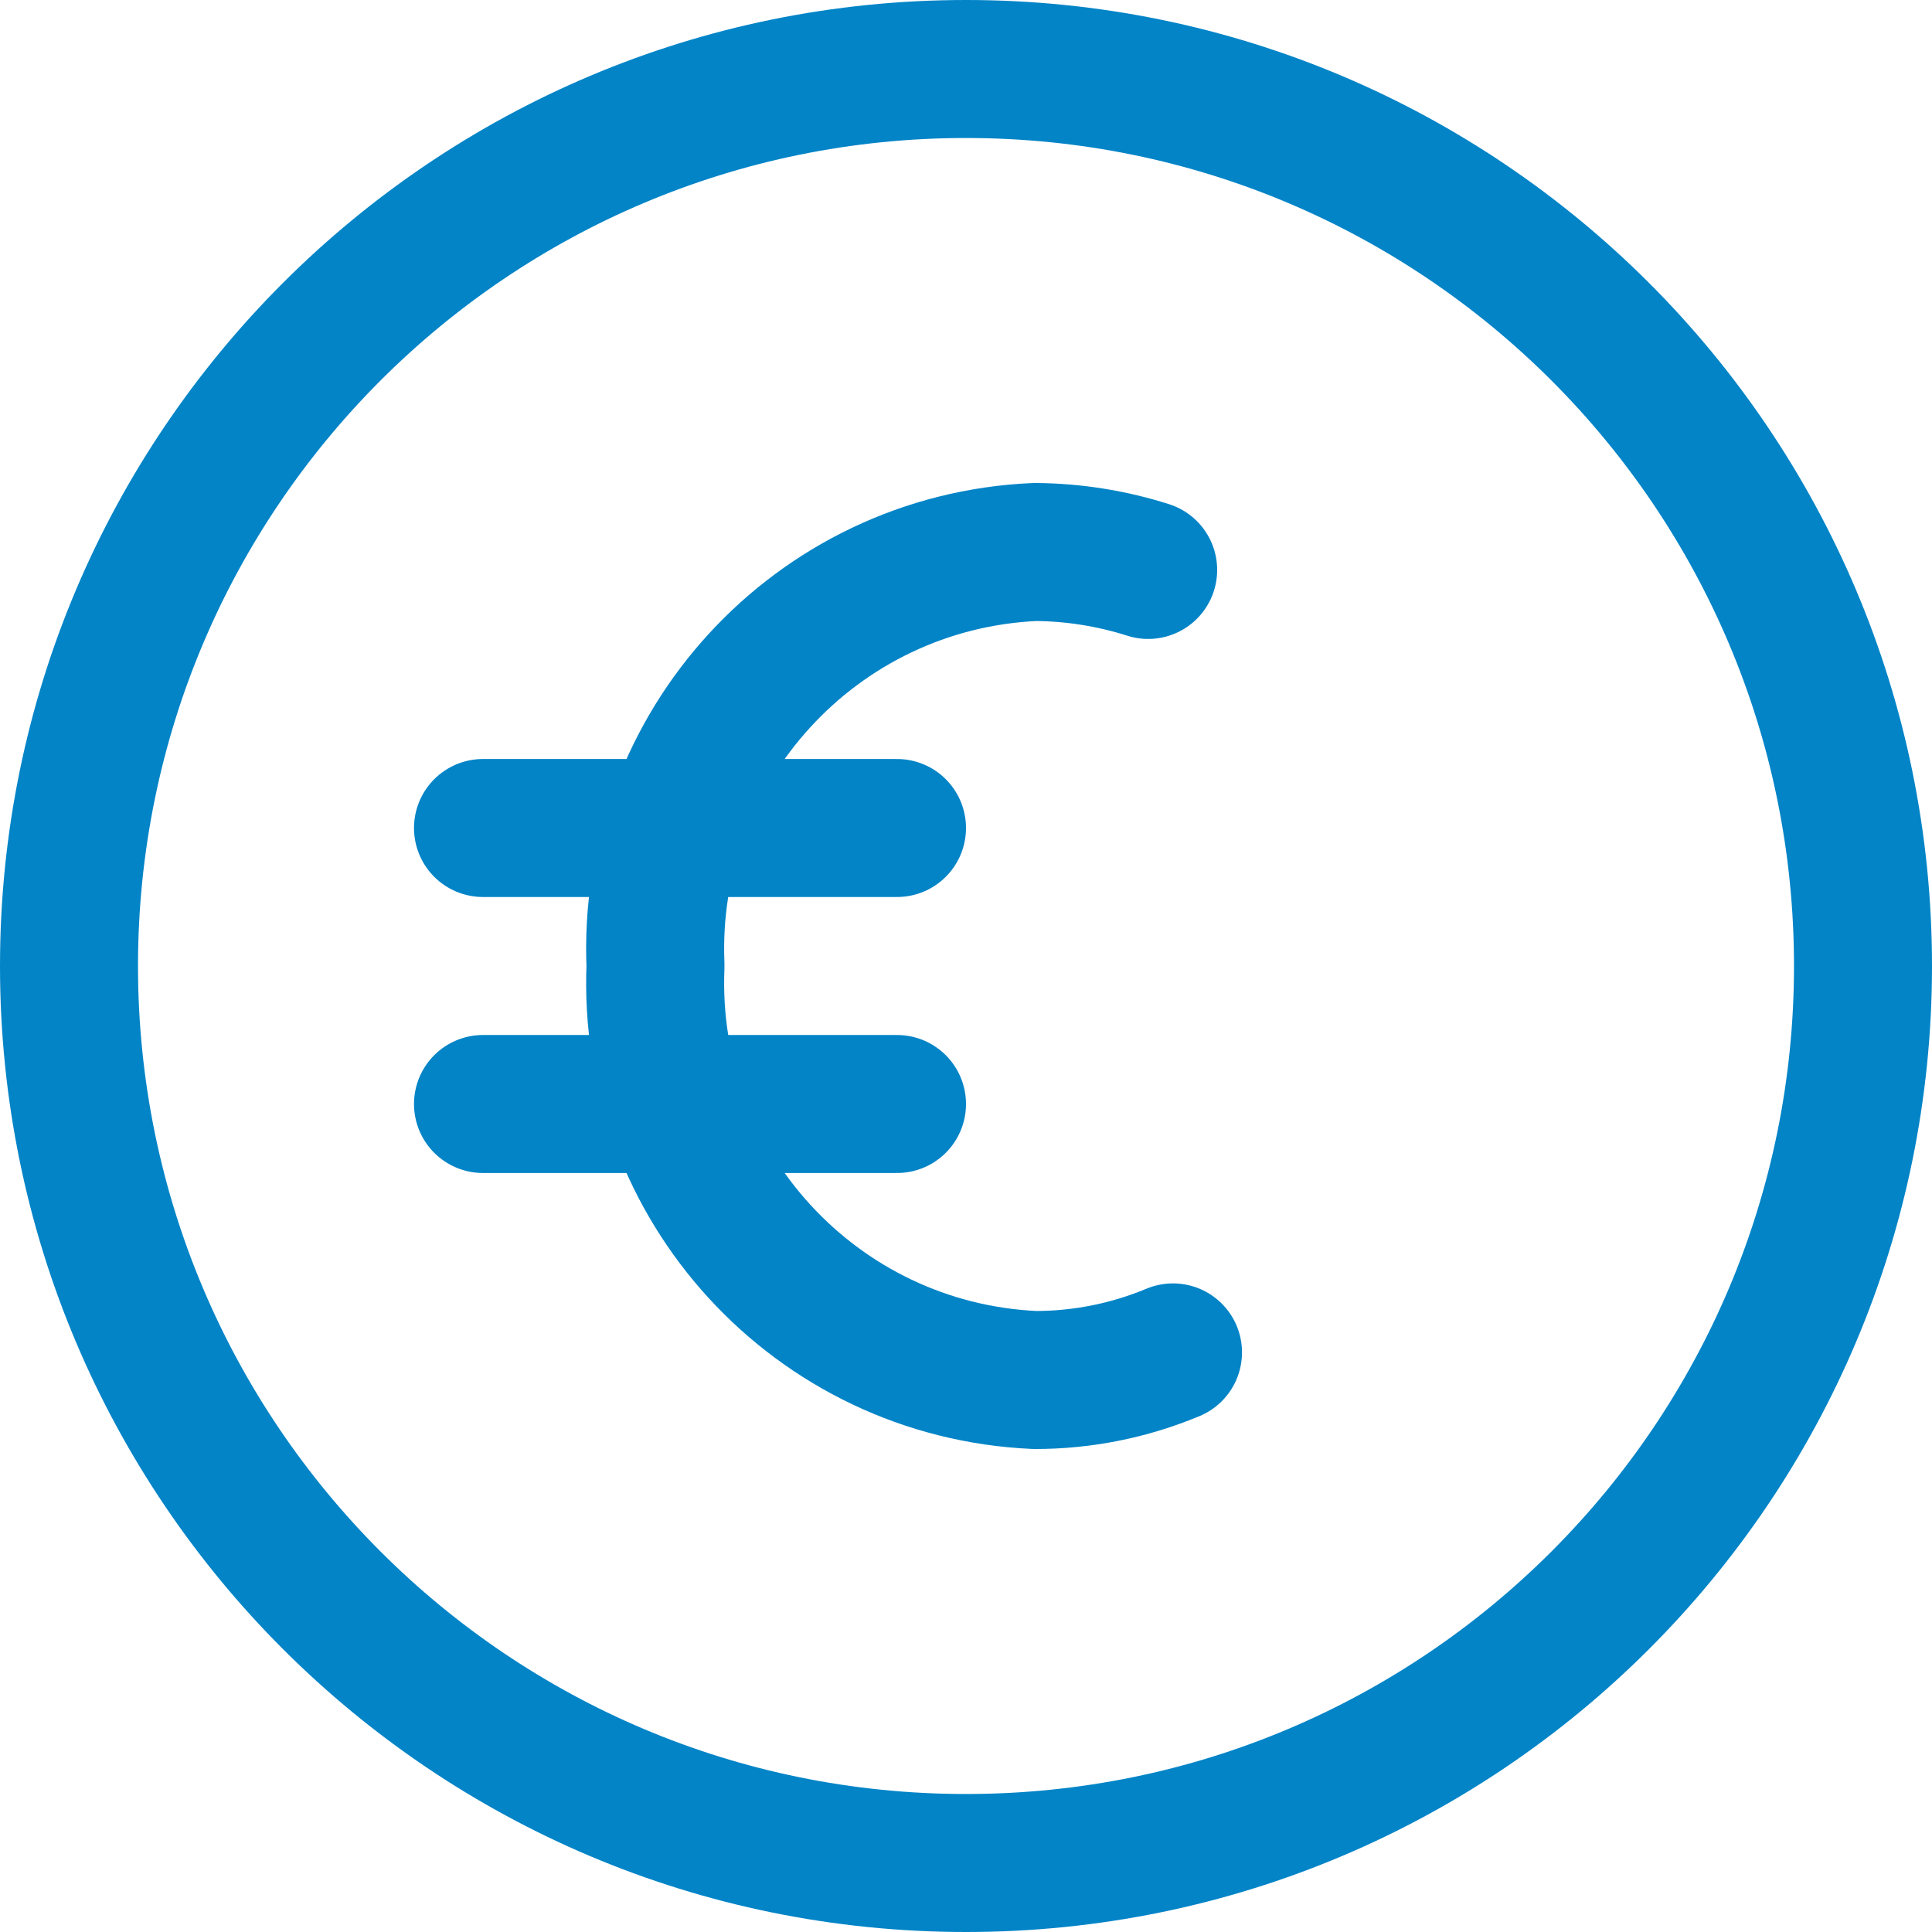
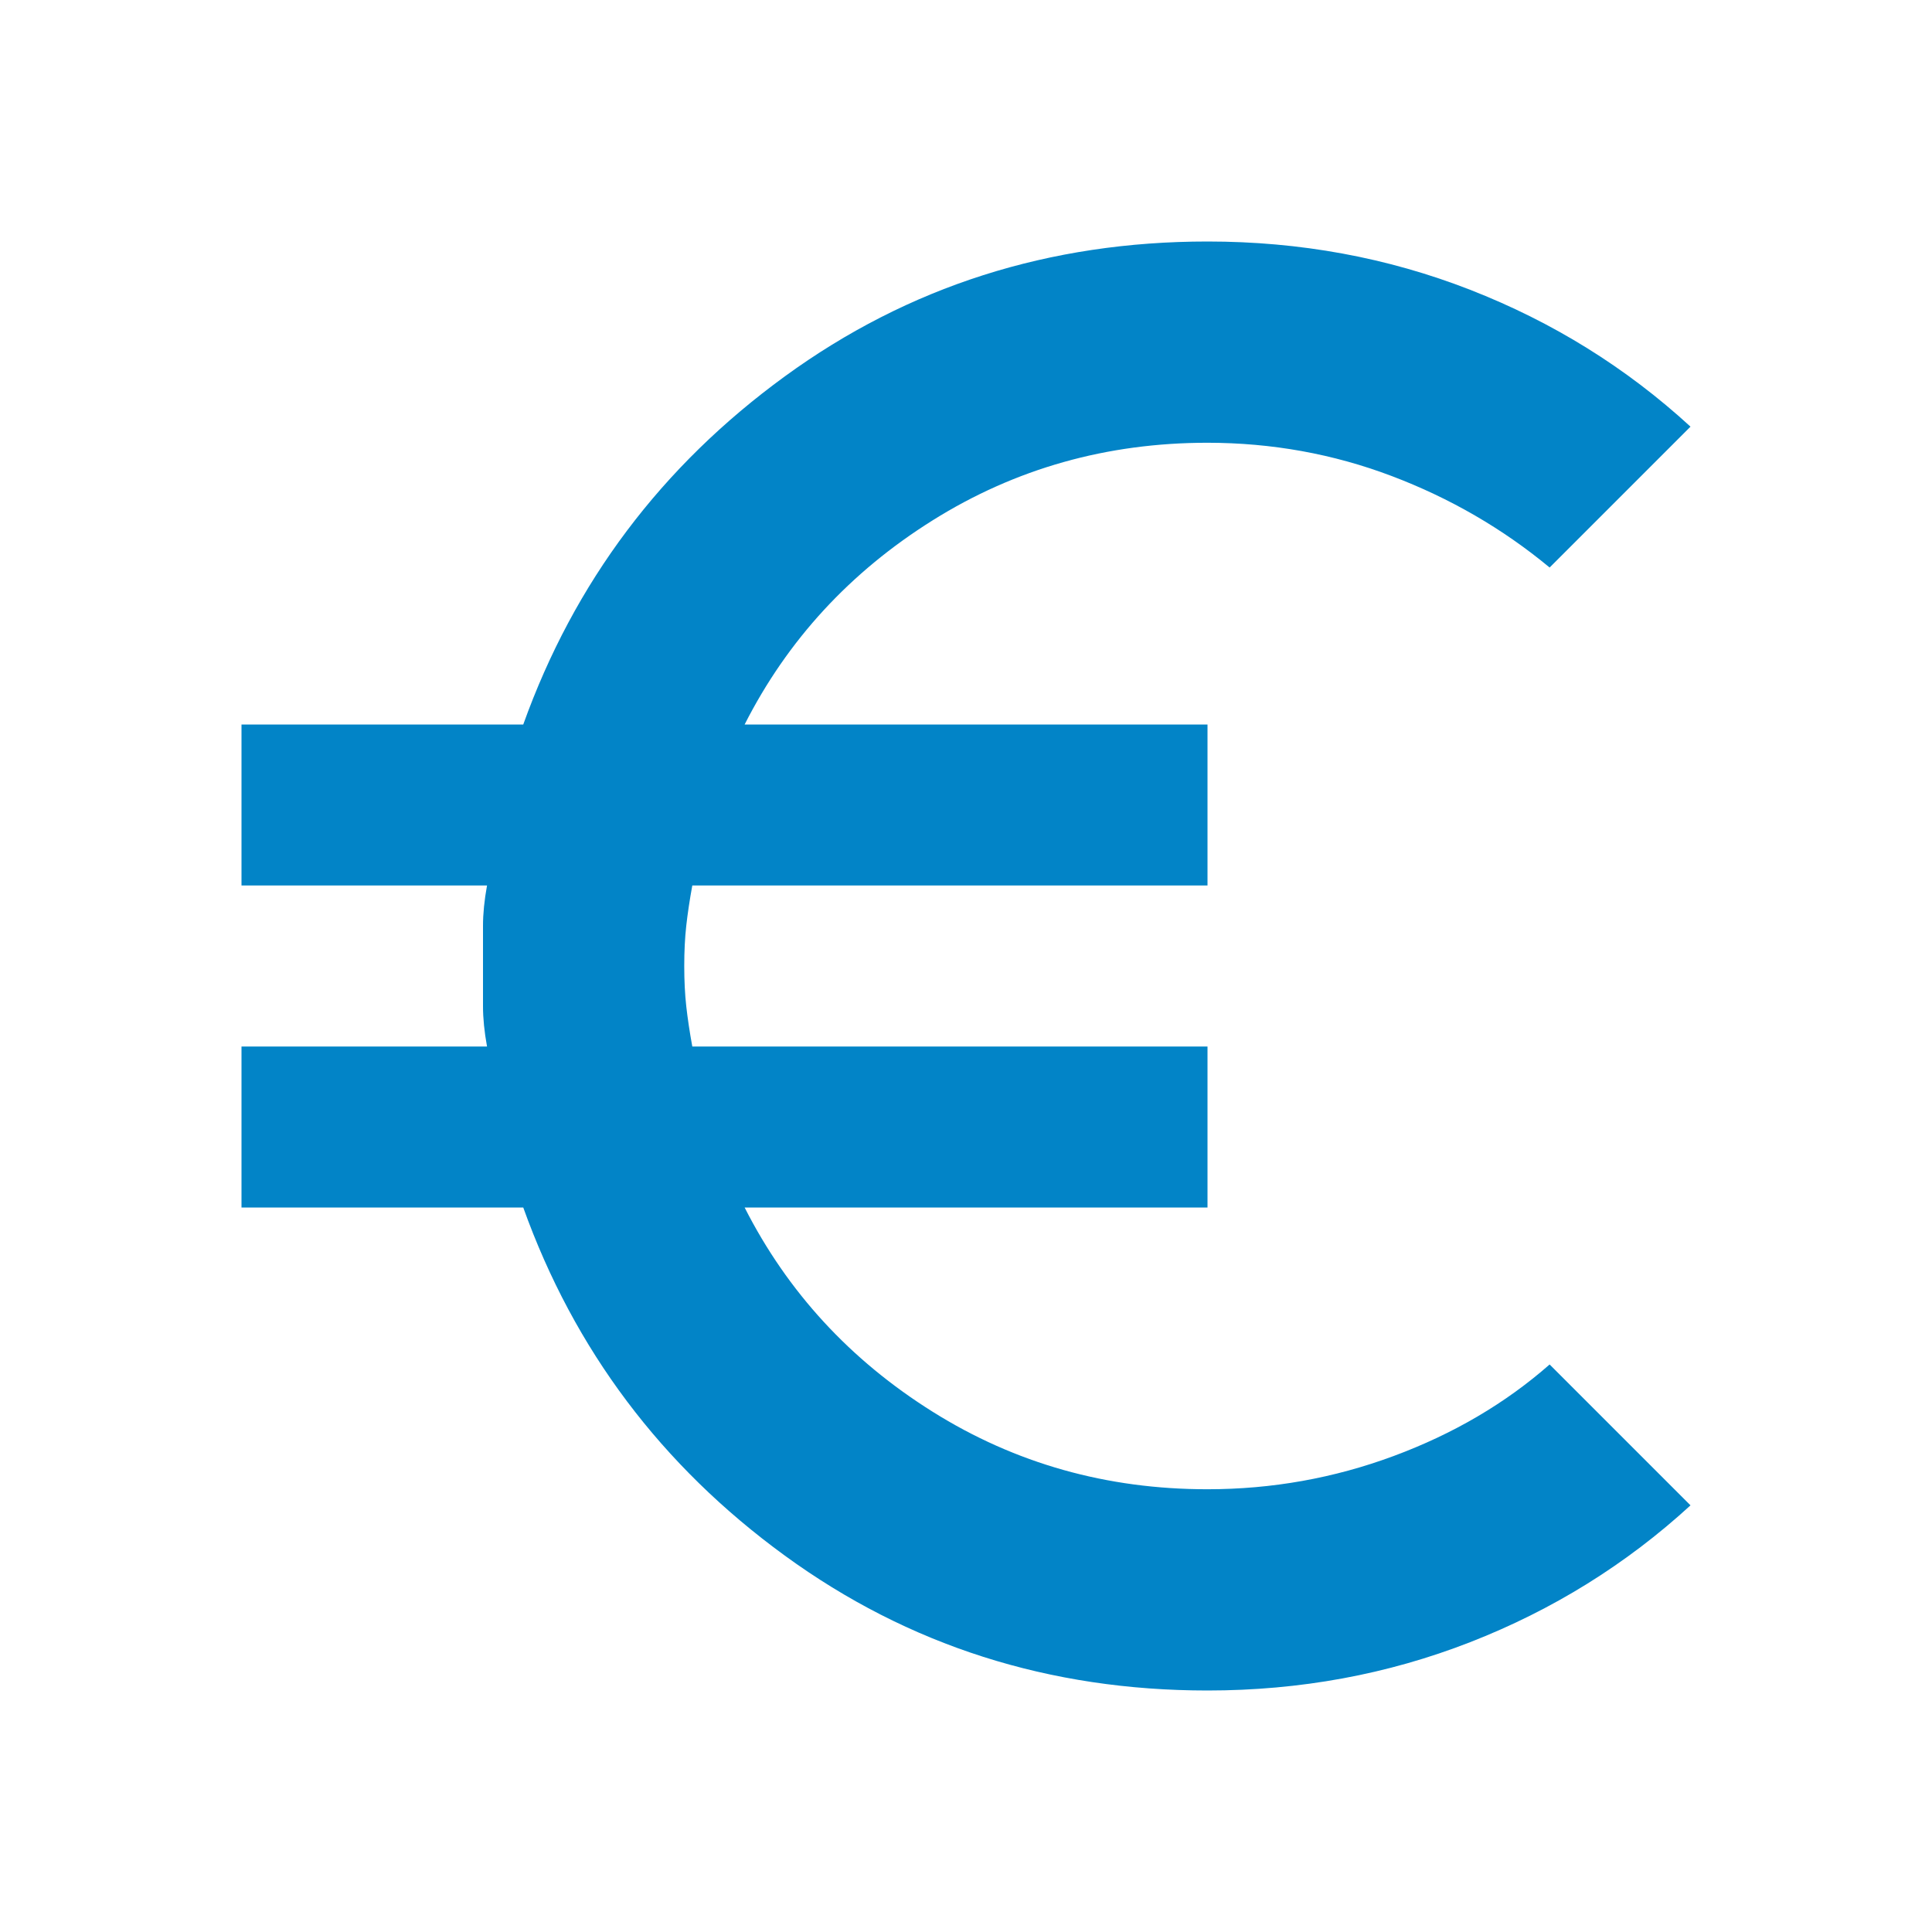
- <svg xmlns="http://www.w3.org/2000/svg" width="128" height="128" viewBox="0 0 14 14">
-   <g fill="none" stroke="#0284c7" stroke-linecap="round" stroke-linejoin="round">
-     <path d="M8.5 9.8a2.59 2.59 0 0 1-1 .2a2.88 2.88 0 0 1-2.75-3A2.88 2.88 0 0 1 7.5 4a2.76 2.76 0 0 1 .82.13M3.5 6h3m-3 2h3" />
-     <circle cx="7" cy="7" r="6.5" />
-   </g>
+ <svg xmlns="http://www.w3.org/2000/svg" width="128" height="128" viewBox="0 0 24 24">
+   <path fill="#0284c7" d="M15 21q-2.95 0-5.25-1.675T6.5 15H3v-2h3.05Q6 12.725 6 12.5v-1q0-.225.05-.5H3V9h3.5q.95-2.65 3.25-4.325T15 3q1.725 0 3.263.6T21 5.3l-1.75 1.75q-.875-.725-1.963-1.137T15 5.5q-1.875 0-3.413.963T9.25 9H15v2H8.6q-.05.275-.075.5T8.5 12q0 .275.025.5t.075.5H15v2H9.25q.8 1.575 2.337 2.538T15 18.5q1.2 0 2.313-.413t1.937-1.137L21 18.7q-1.2 1.1-2.738 1.7T15 21Z" />
</svg>
